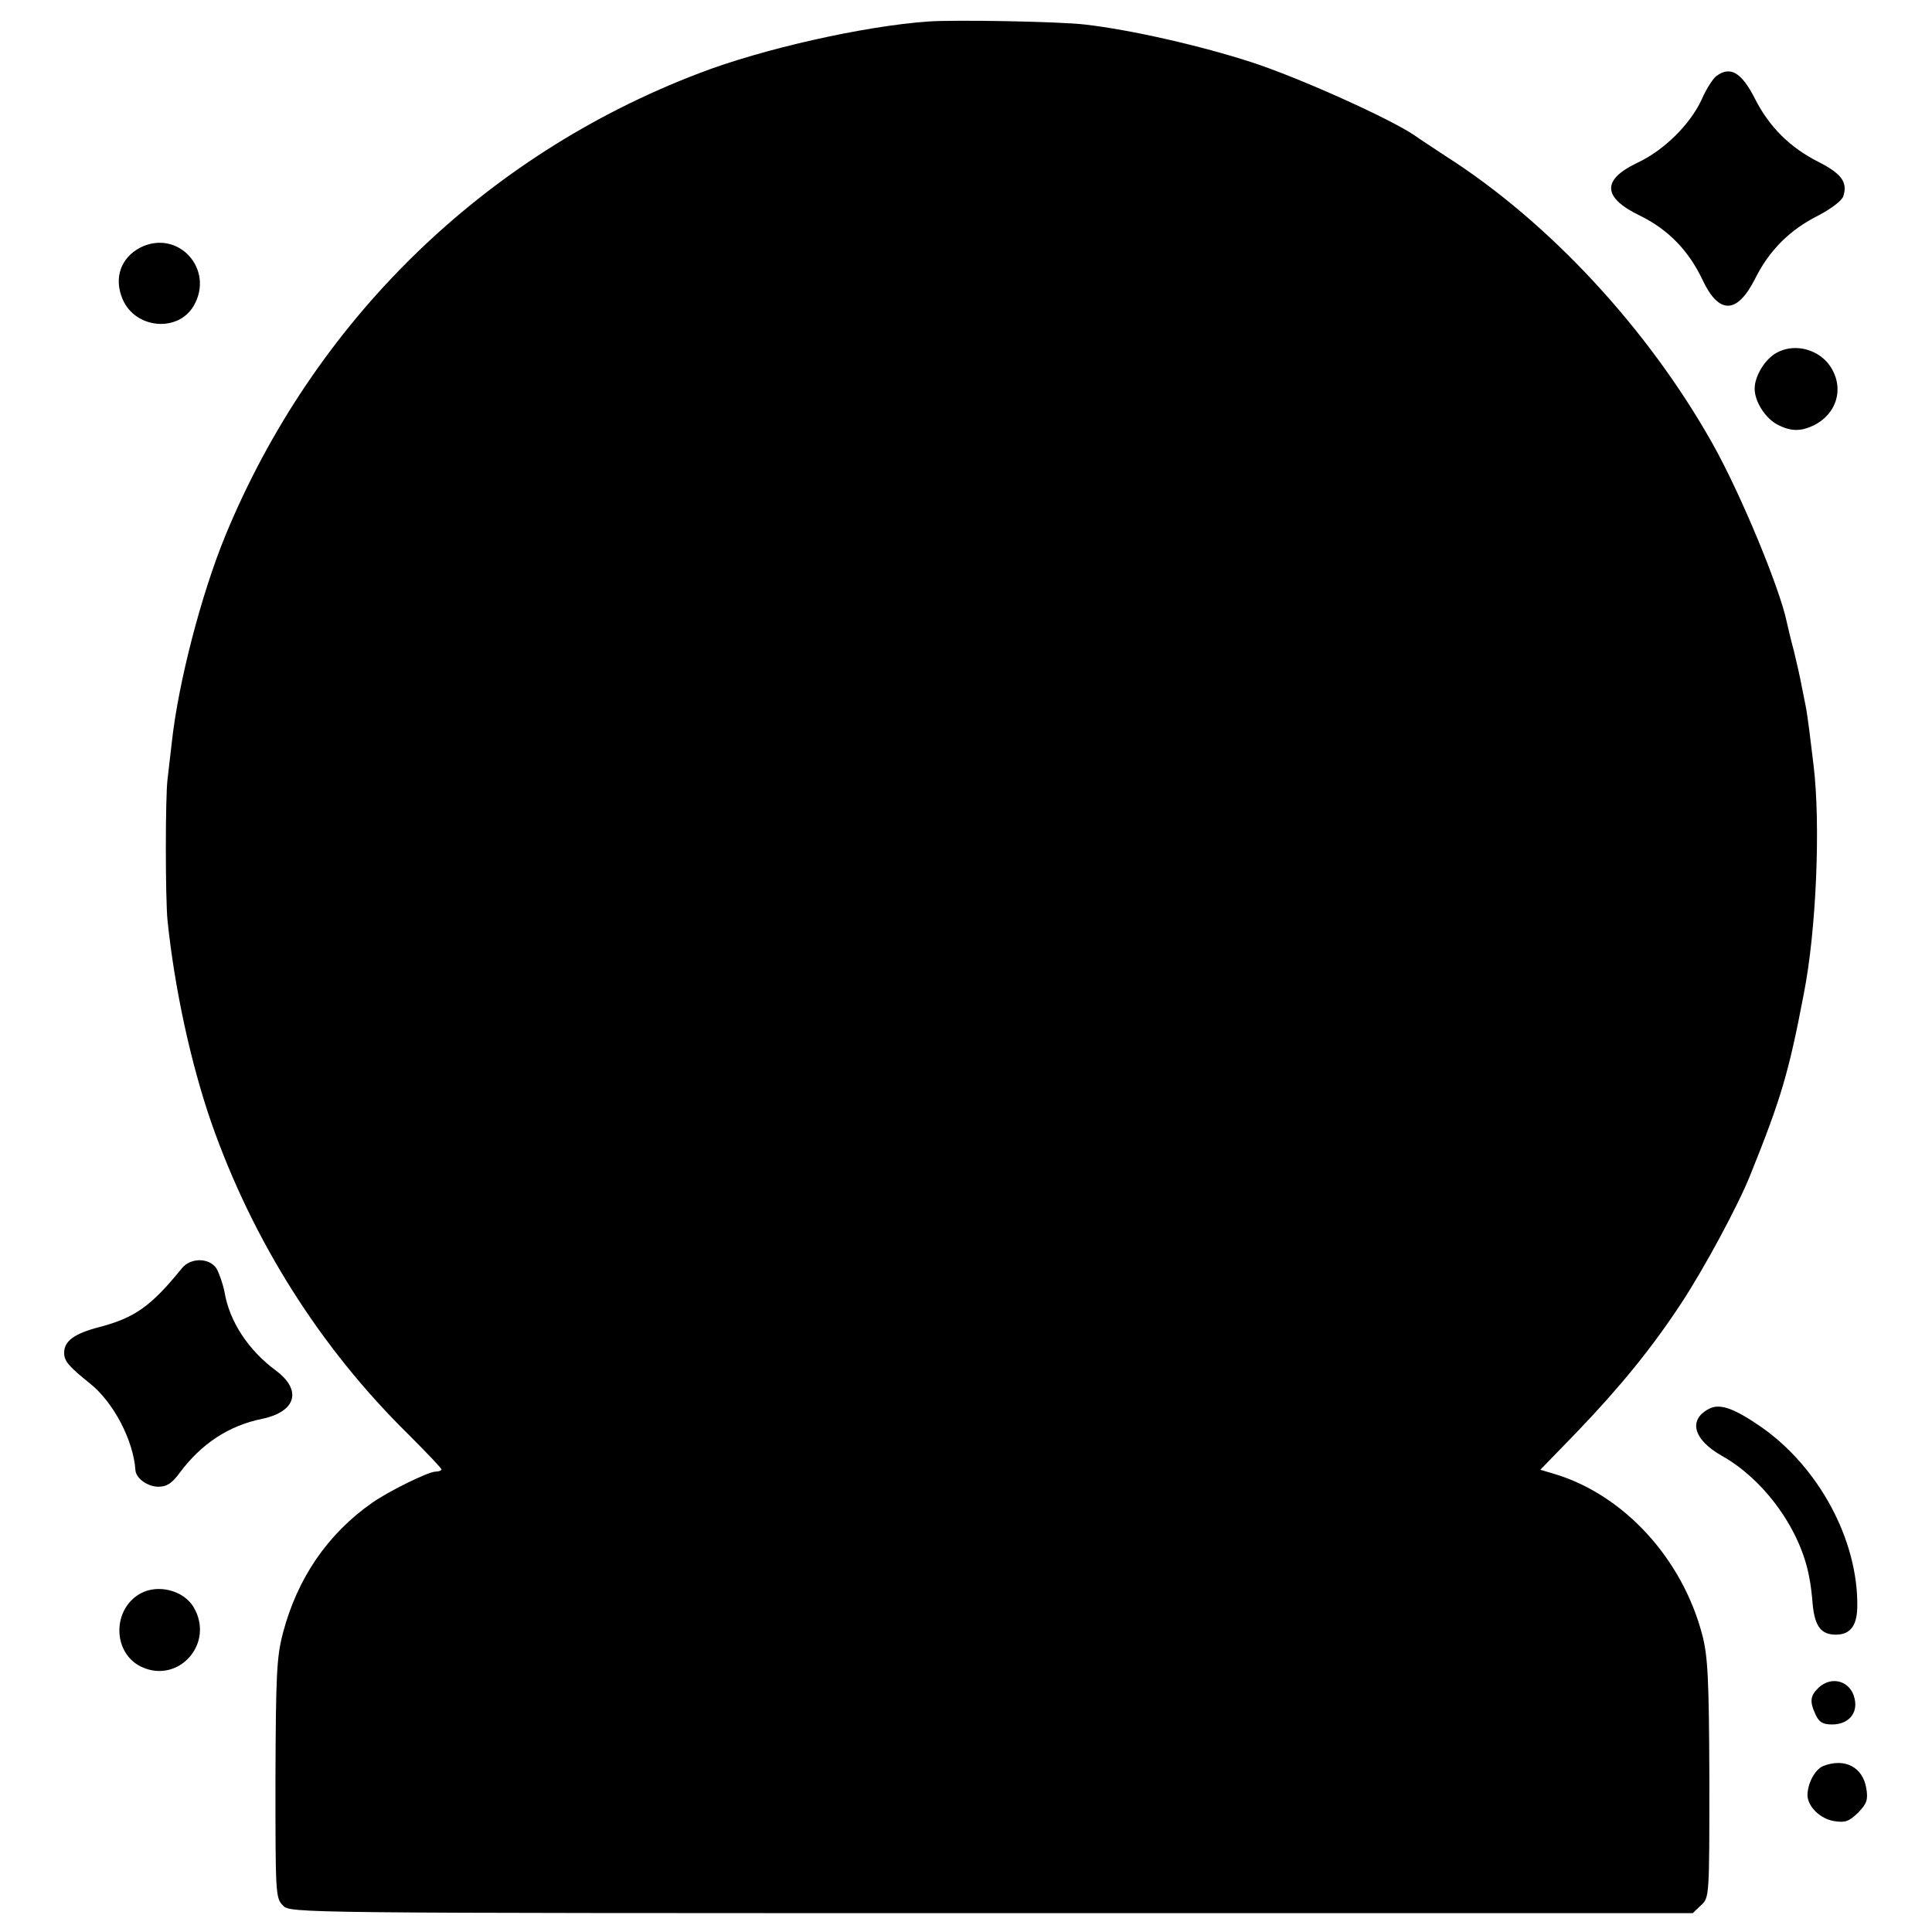
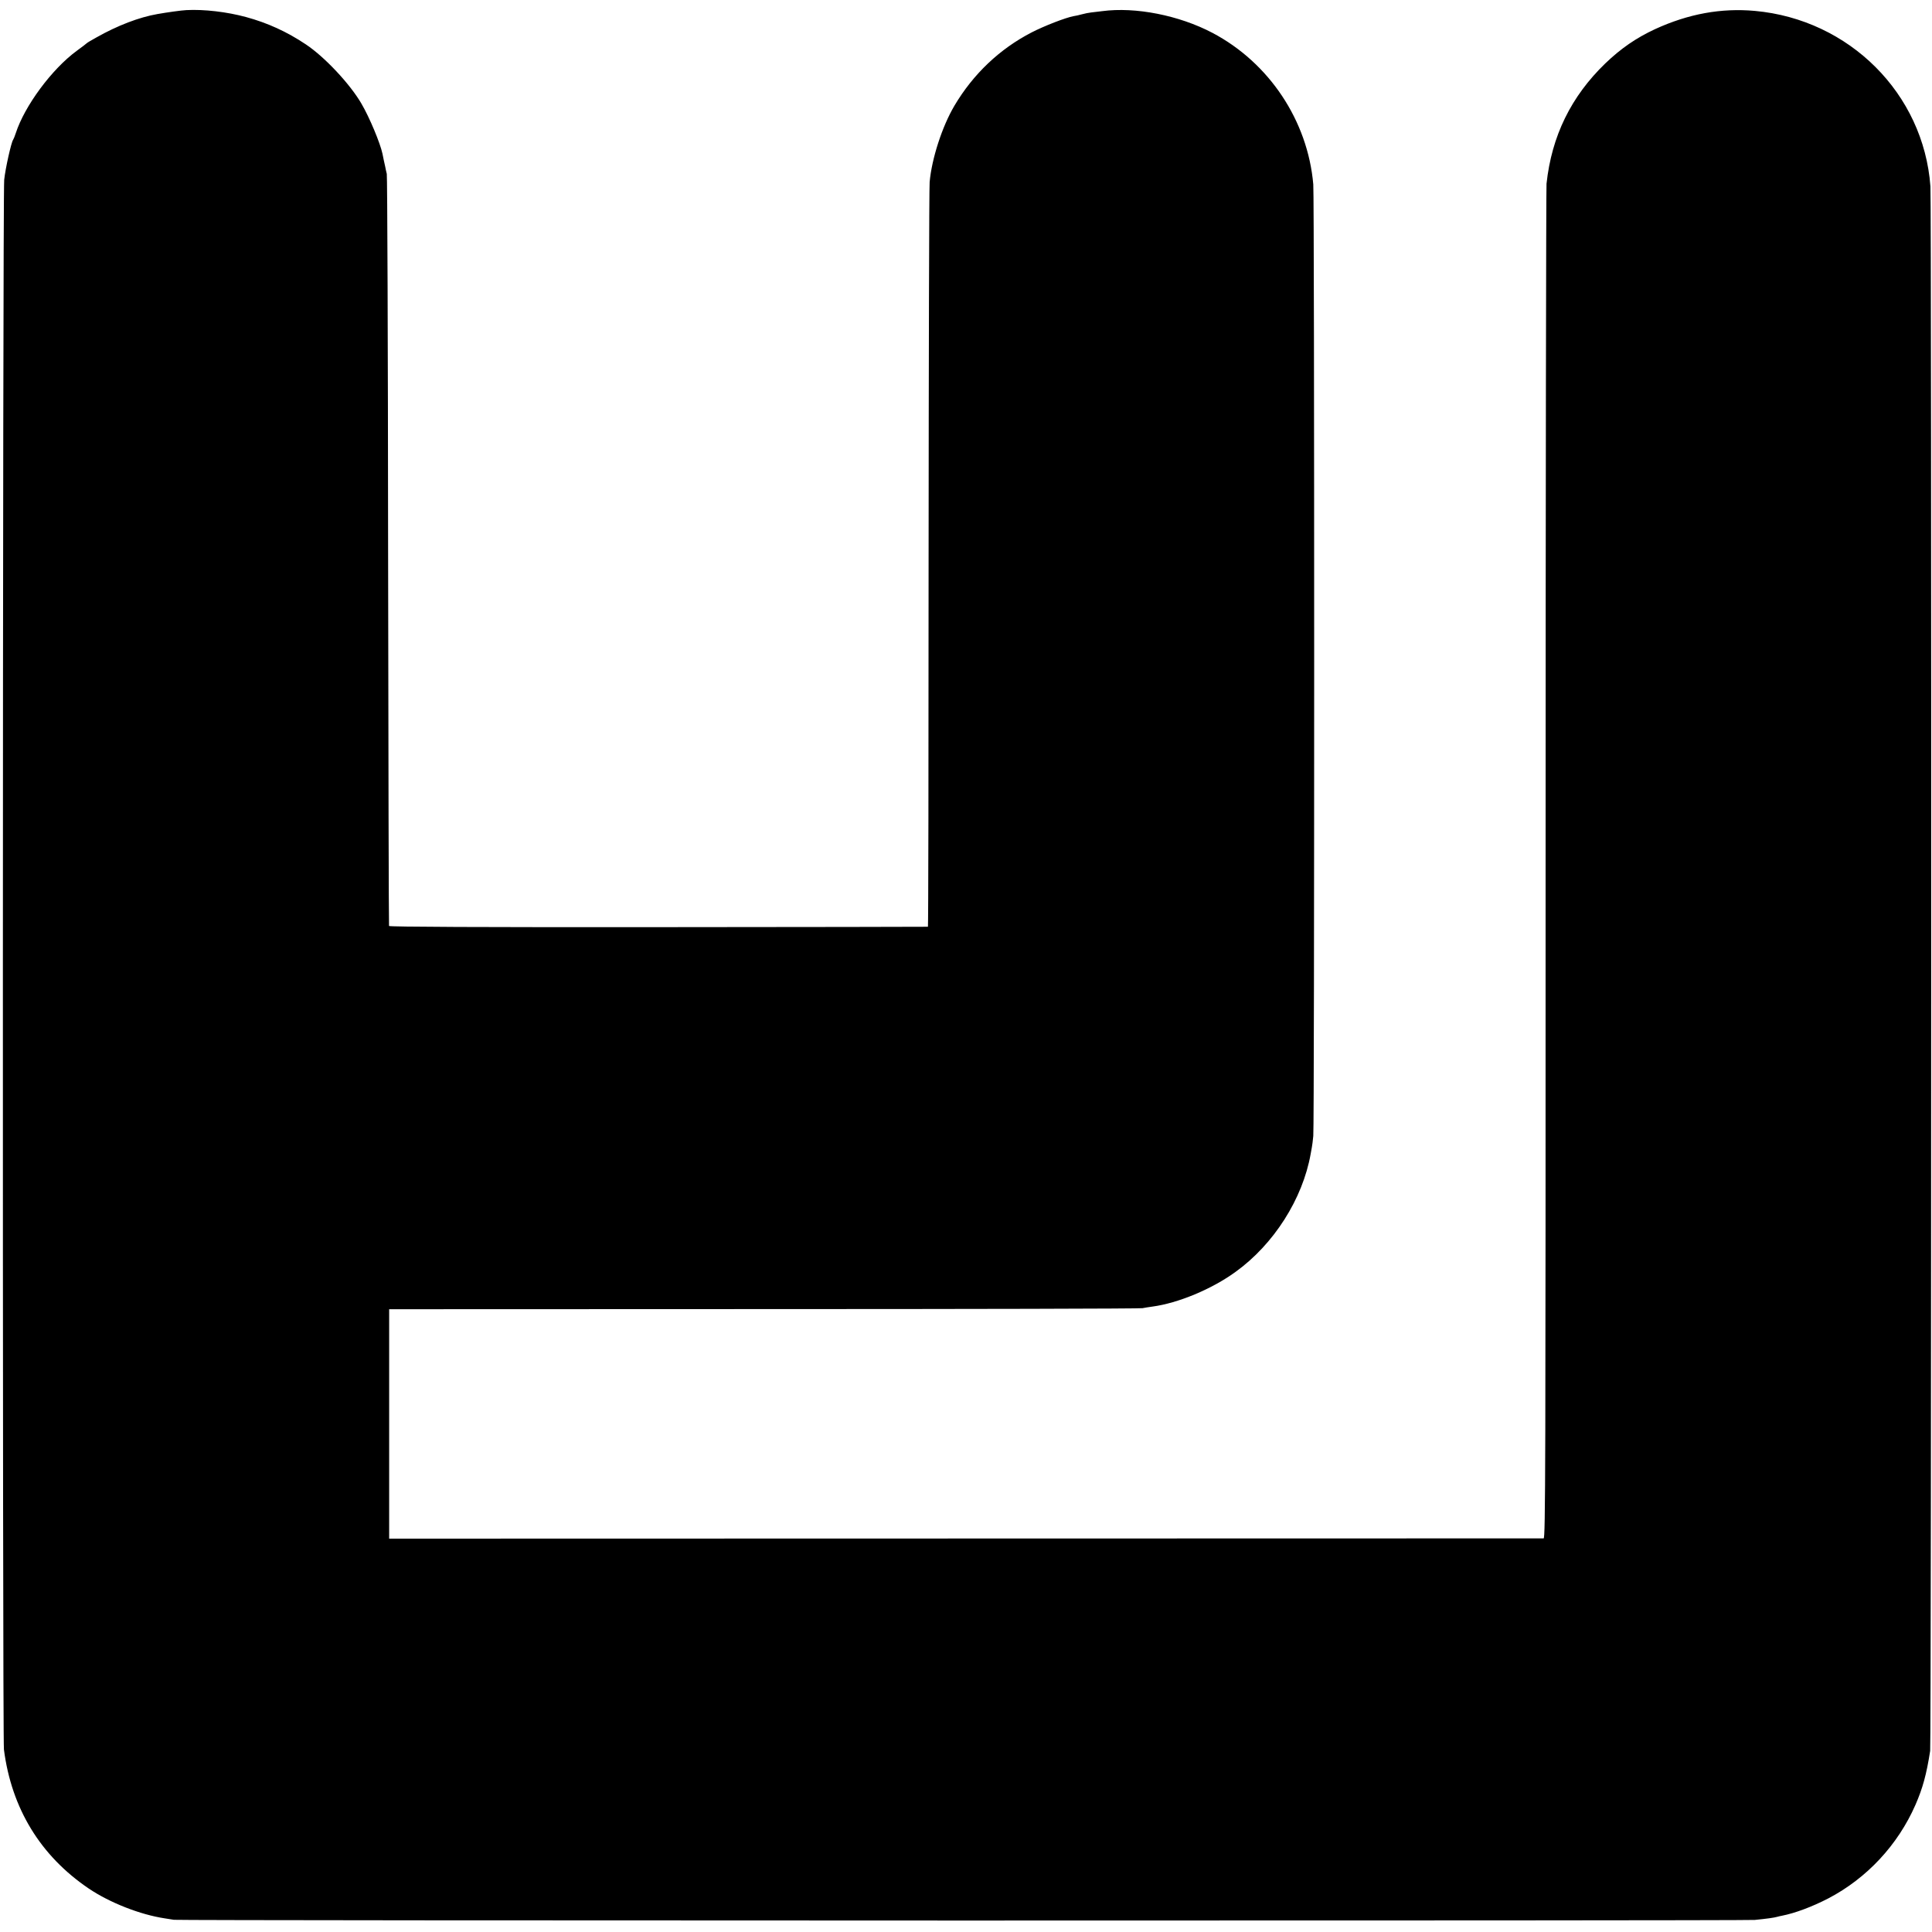
- <svg xmlns="http://www.w3.org/2000/svg" version="1.0" width="512pt" height="512pt" viewBox="0 0 512 512" preserveAspectRatio="xMidYMid meet">
-   <g transform="translate(0,512) scale(0.1,-0.1)" fill="#000000" stroke="none">
-     <path d="M2460 5063 c-171 -12 -441 -73 -607 -137 -572 -218 -1022 -658 -1256 -1226 -64 -156 -125 -391 -142 -550 -4 -36 -9 -78 -11 -95 -6 -47 -6 -314 0 -375 19 -182 62 -379 116 -535 110 -314 289 -597 522 -826 48 -48 88 -90 88 -93 0 -3 -7 -6 -16 -6 -19 0 -124 -52 -167 -82 -119 -83 -199 -201 -237 -345 -17 -64 -19 -112 -20 -388 0 -303 0 -315 20 -335 20 -20 26 -20 1878 -20 l1858 0 22 21 c22 20 22 23 22 335 -1 267 -4 325 -19 382 -53 202 -208 371 -392 426 l-37 11 97 100 c115 120 198 222 275 339 61 92 152 261 184 341 81 201 102 270 142 480 34 171 45 454 26 608 -3 26 -8 66 -11 90 -3 23 -7 53 -10 67 -3 14 -8 39 -11 55 -3 17 -12 57 -20 90 -9 33 -17 68 -19 77 -18 88 -122 340 -197 473 -171 304 -433 587 -708 762 -30 20 -67 44 -81 54 -64 44 -306 153 -432 194 -132 43 -319 86 -442 100 -67 8 -345 13 -415 8z" />
-     <path d="M4548 4918 c-9 -7 -27 -35 -39 -63 -31 -66 -100 -134 -171 -167 -94 -45 -91 -92 9 -140 75 -37 129 -93 166 -172 43 -90 91 -88 138 5 38 76 92 130 168 168 34 18 62 39 66 51 12 37 -5 60 -66 91 -75 38 -130 92 -168 167 -36 71 -66 88 -103 60z" />
-     <path d="M372 4464 c-52 -27 -71 -81 -47 -137 33 -78 146 -89 188 -18 57 97 -41 205 -141 155z" />
-     <path d="M4708 4185 c-31 -17 -58 -62 -58 -95 0 -34 28 -78 60 -95 36 -19 63 -19 99 -1 65 34 80 109 34 165 -34 39 -92 50 -135 26z" />
-     <path d="M482 1759 c-81 -100 -124 -131 -219 -156 -66 -17 -93 -37 -93 -68 0 -22 12 -36 68 -81 63 -50 116 -152 121 -231 2 -21 32 -43 61 -43 22 0 36 9 57 38 57 76 129 124 218 142 90 19 106 76 36 128 -73 54 -123 130 -136 208 -4 21 -14 49 -21 62 -19 29 -68 30 -92 1z" />
-     <path d="M4530 1387 c-57 -29 -43 -82 33 -125 114 -64 210 -198 232 -324 3 -13 7 -45 9 -72 6 -57 23 -78 61 -78 38 0 56 23 57 73 3 177 -102 372 -257 479 -70 48 -107 61 -135 47z" />
-     <path d="M372 897 c-75 -42 -74 -157 2 -194 99 -47 196 62 139 158 -26 44 -94 62 -141 36z" />
-     <path d="M4820 648 c-23 -22 -25 -37 -8 -73 9 -19 19 -25 43 -25 43 0 69 29 60 68 -10 47 -60 62 -95 30z" />
-     <path d="M4832 440 c-22 -9 -42 -46 -42 -78 1 -30 34 -62 70 -68 30 -5 40 -1 64 22 23 24 27 34 22 64 -9 57 -57 82 -114 60z" />
+ <svg xmlns="http://www.w3.org/2000/svg" version="1.0" width="1472pt" height="1472pt" viewBox="0 0 1472 1472" preserveAspectRatio="xMidYMid meet">
+   <g transform="translate(0,1472) scale(0.1,-0.1)" fill="#000000" stroke="none">
+     <path d="M1420 14643 c-40 -2 -146 -17 -220 -30 -139 -24 -304 -87 -465 -178 -38 -21 -72 -41 -75 -45 -3 -3 -36 -29 -75 -57 -191 -140 -398 -421 -465 -628 -7 -22 -16 -44 -20 -50 -14 -18 -59 -218 -68 -305 -12 -107 -14 -11868 -2 -11960 58 -449 278 -809 645 -1058 161 -109 394 -200 580 -228 28 -4 59 -9 70 -11 37 -7 11969 -8 12045 -1 91 9 149 17 172 24 9 3 25 6 35 8 101 20 229 68 353 132 293 153 530 407 664 713 55 126 84 231 112 411 9 59 11 11795 2 11920 -52 707 -618 1272 -1338 1337 -256 23 -505 -22 -760 -139 -144 -67 -259 -146 -379 -261 -261 -252 -409 -554 -448 -917 -3 -36 -7 -2372 -7 -5192 0 -4630 -1 -5128 -15 -5129 -9 0 -1991 -1 -4406 -1 l-4390 -1 0 874 0 874 2855 1 c1570 0 2869 3 2885 7 17 3 50 9 75 12 195 26 453 133 633 264 292 210 512 556 573 899 2 12 6 34 9 50 3 15 8 54 11 87 9 80 9 7147 0 7250 -42 485 -336 927 -769 1155 -253 133 -585 199 -840 165 -29 -4 -66 -8 -84 -10 -17 -2 -49 -8 -70 -14 -21 -6 -49 -12 -63 -14 -60 -11 -223 -74 -320 -124 -244 -126 -445 -317 -588 -558 -94 -159 -173 -404 -189 -582 -4 -48 -7 -1345 -8 -2880 0 -1536 -2 -2794 -5 -2794 -3 -1 -927 -2 -2054 -3 -1360 -1 -2050 2 -2052 9 -2 5 -5 1290 -7 2855 -1 1565 -6 2859 -10 2875 -4 17 -10 41 -12 55 -3 14 -8 36 -11 50 -3 14 -7 36 -10 49 -17 80 -98 275 -160 381 -87 150 -281 357 -424 452 -145 97 -293 164 -455 208 -147 40 -321 60 -455 53z" />
  </g>
</svg>
